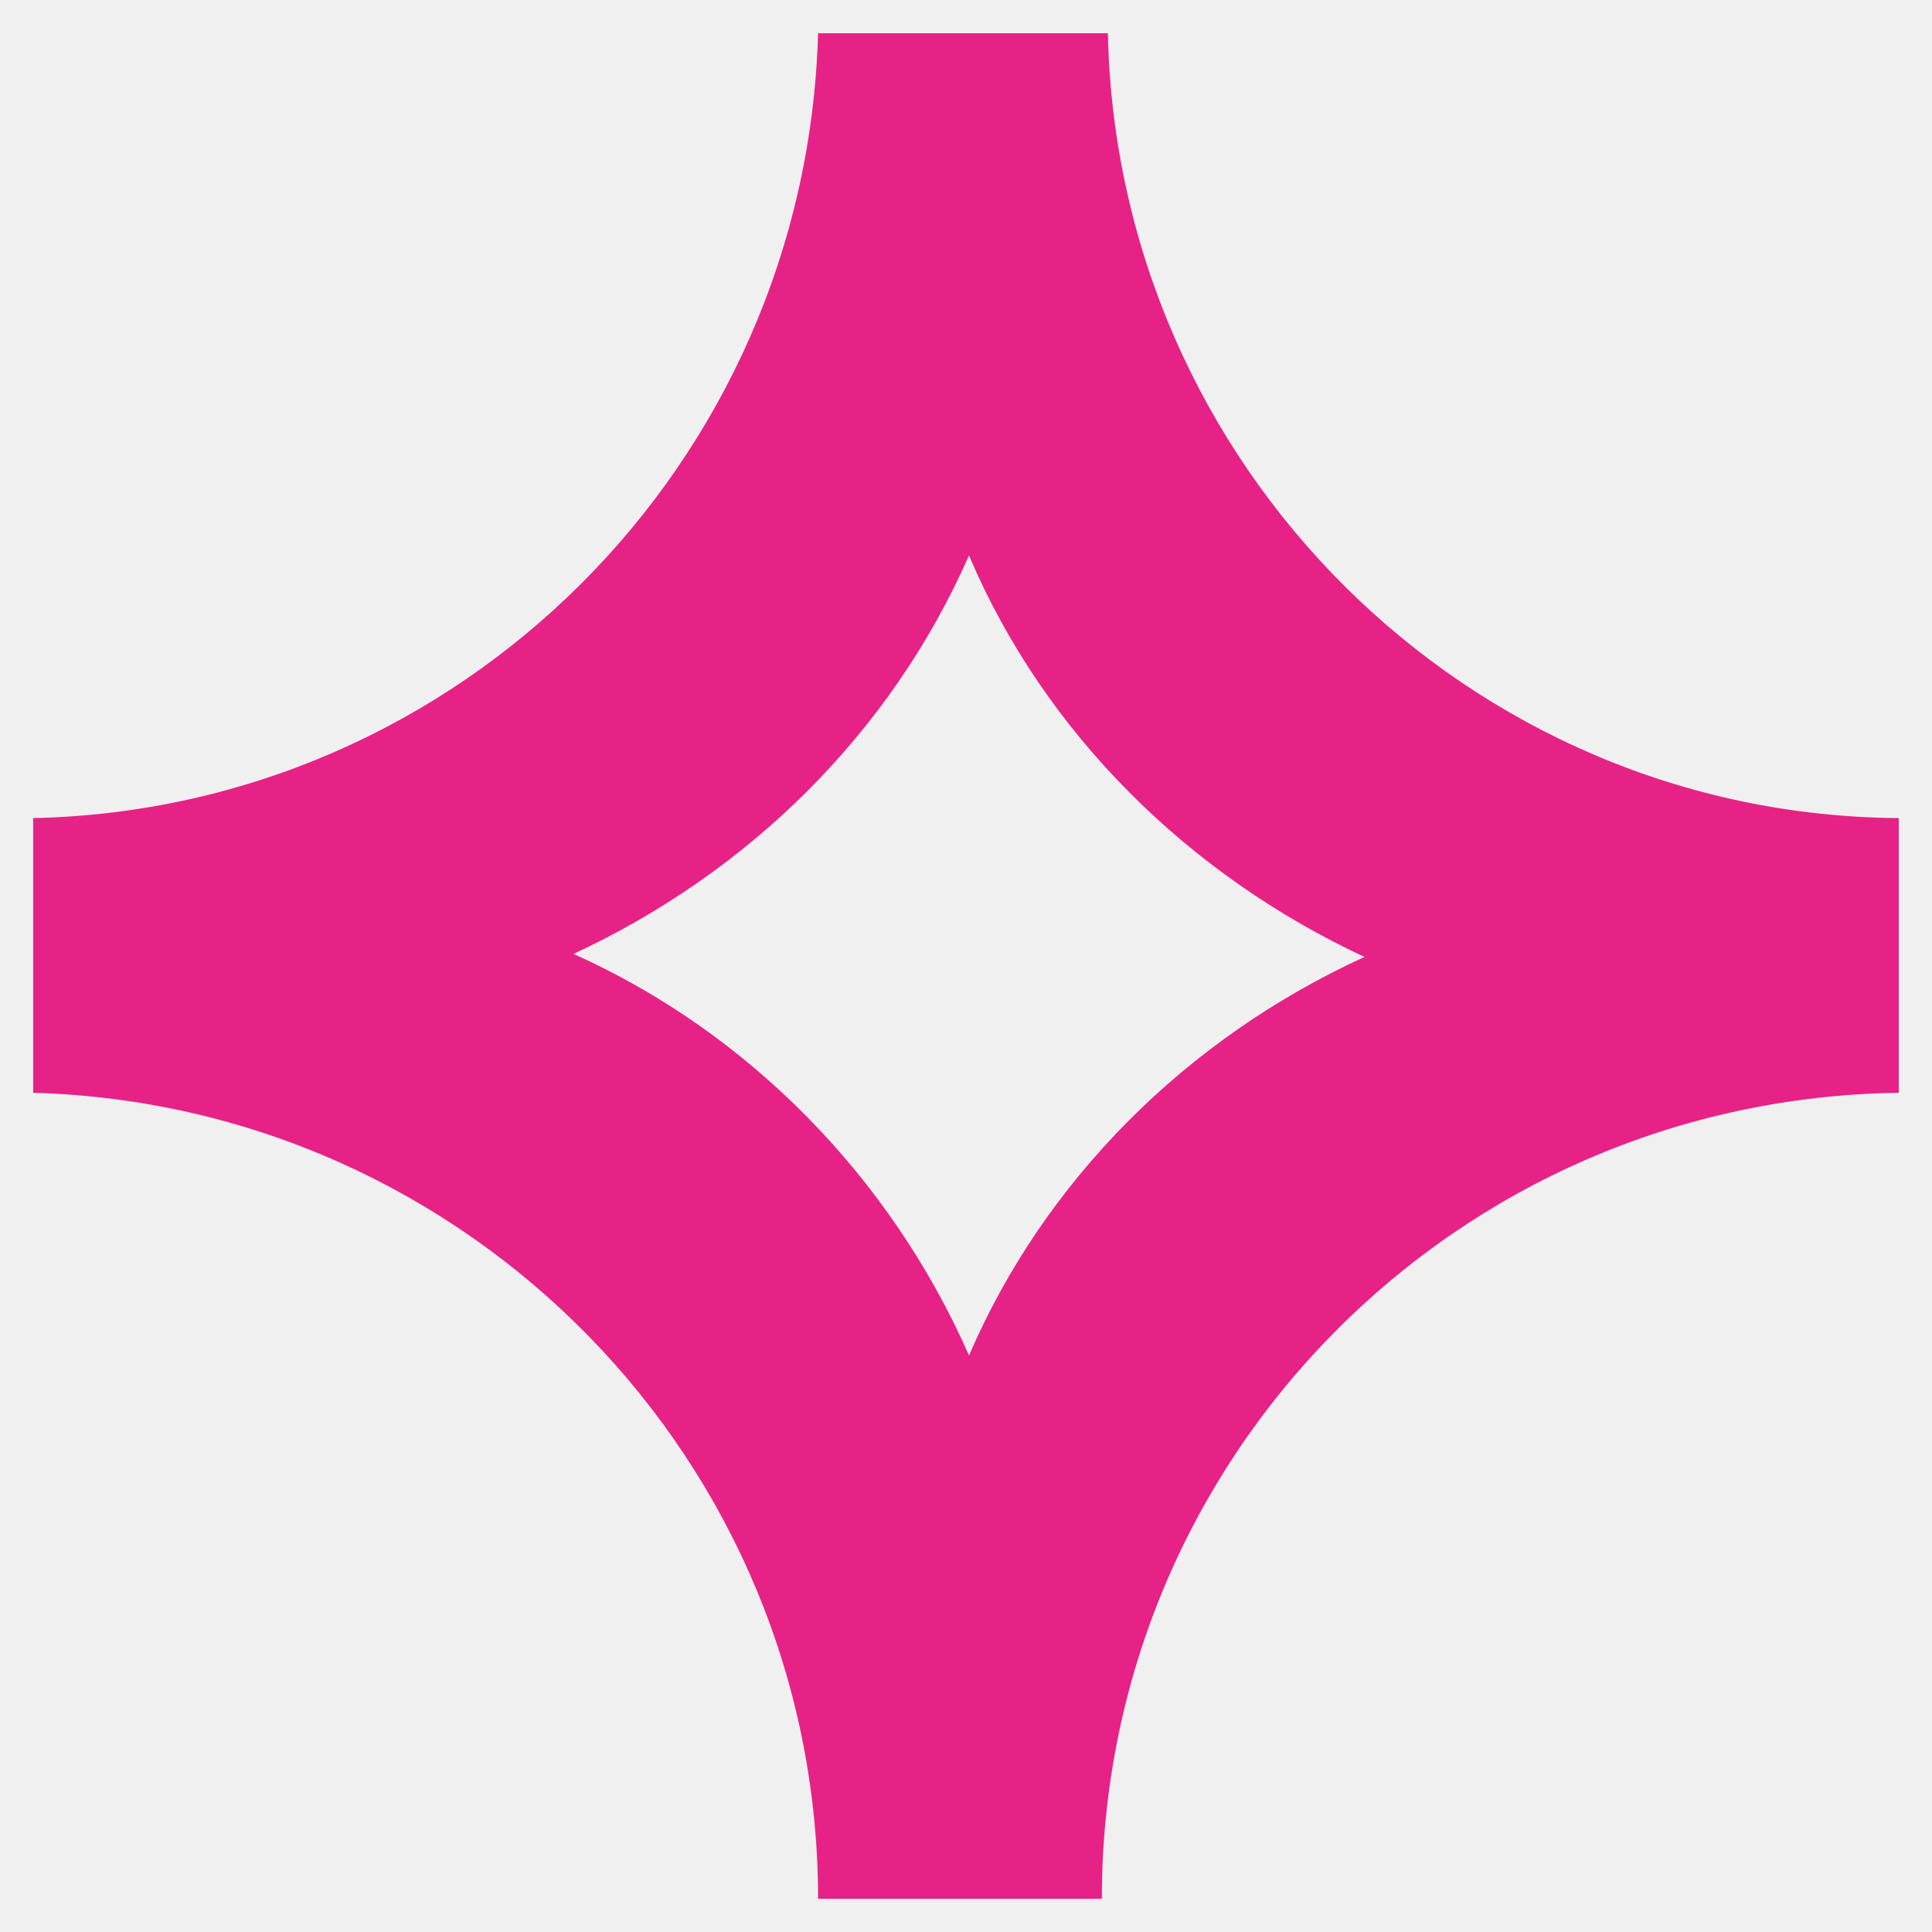
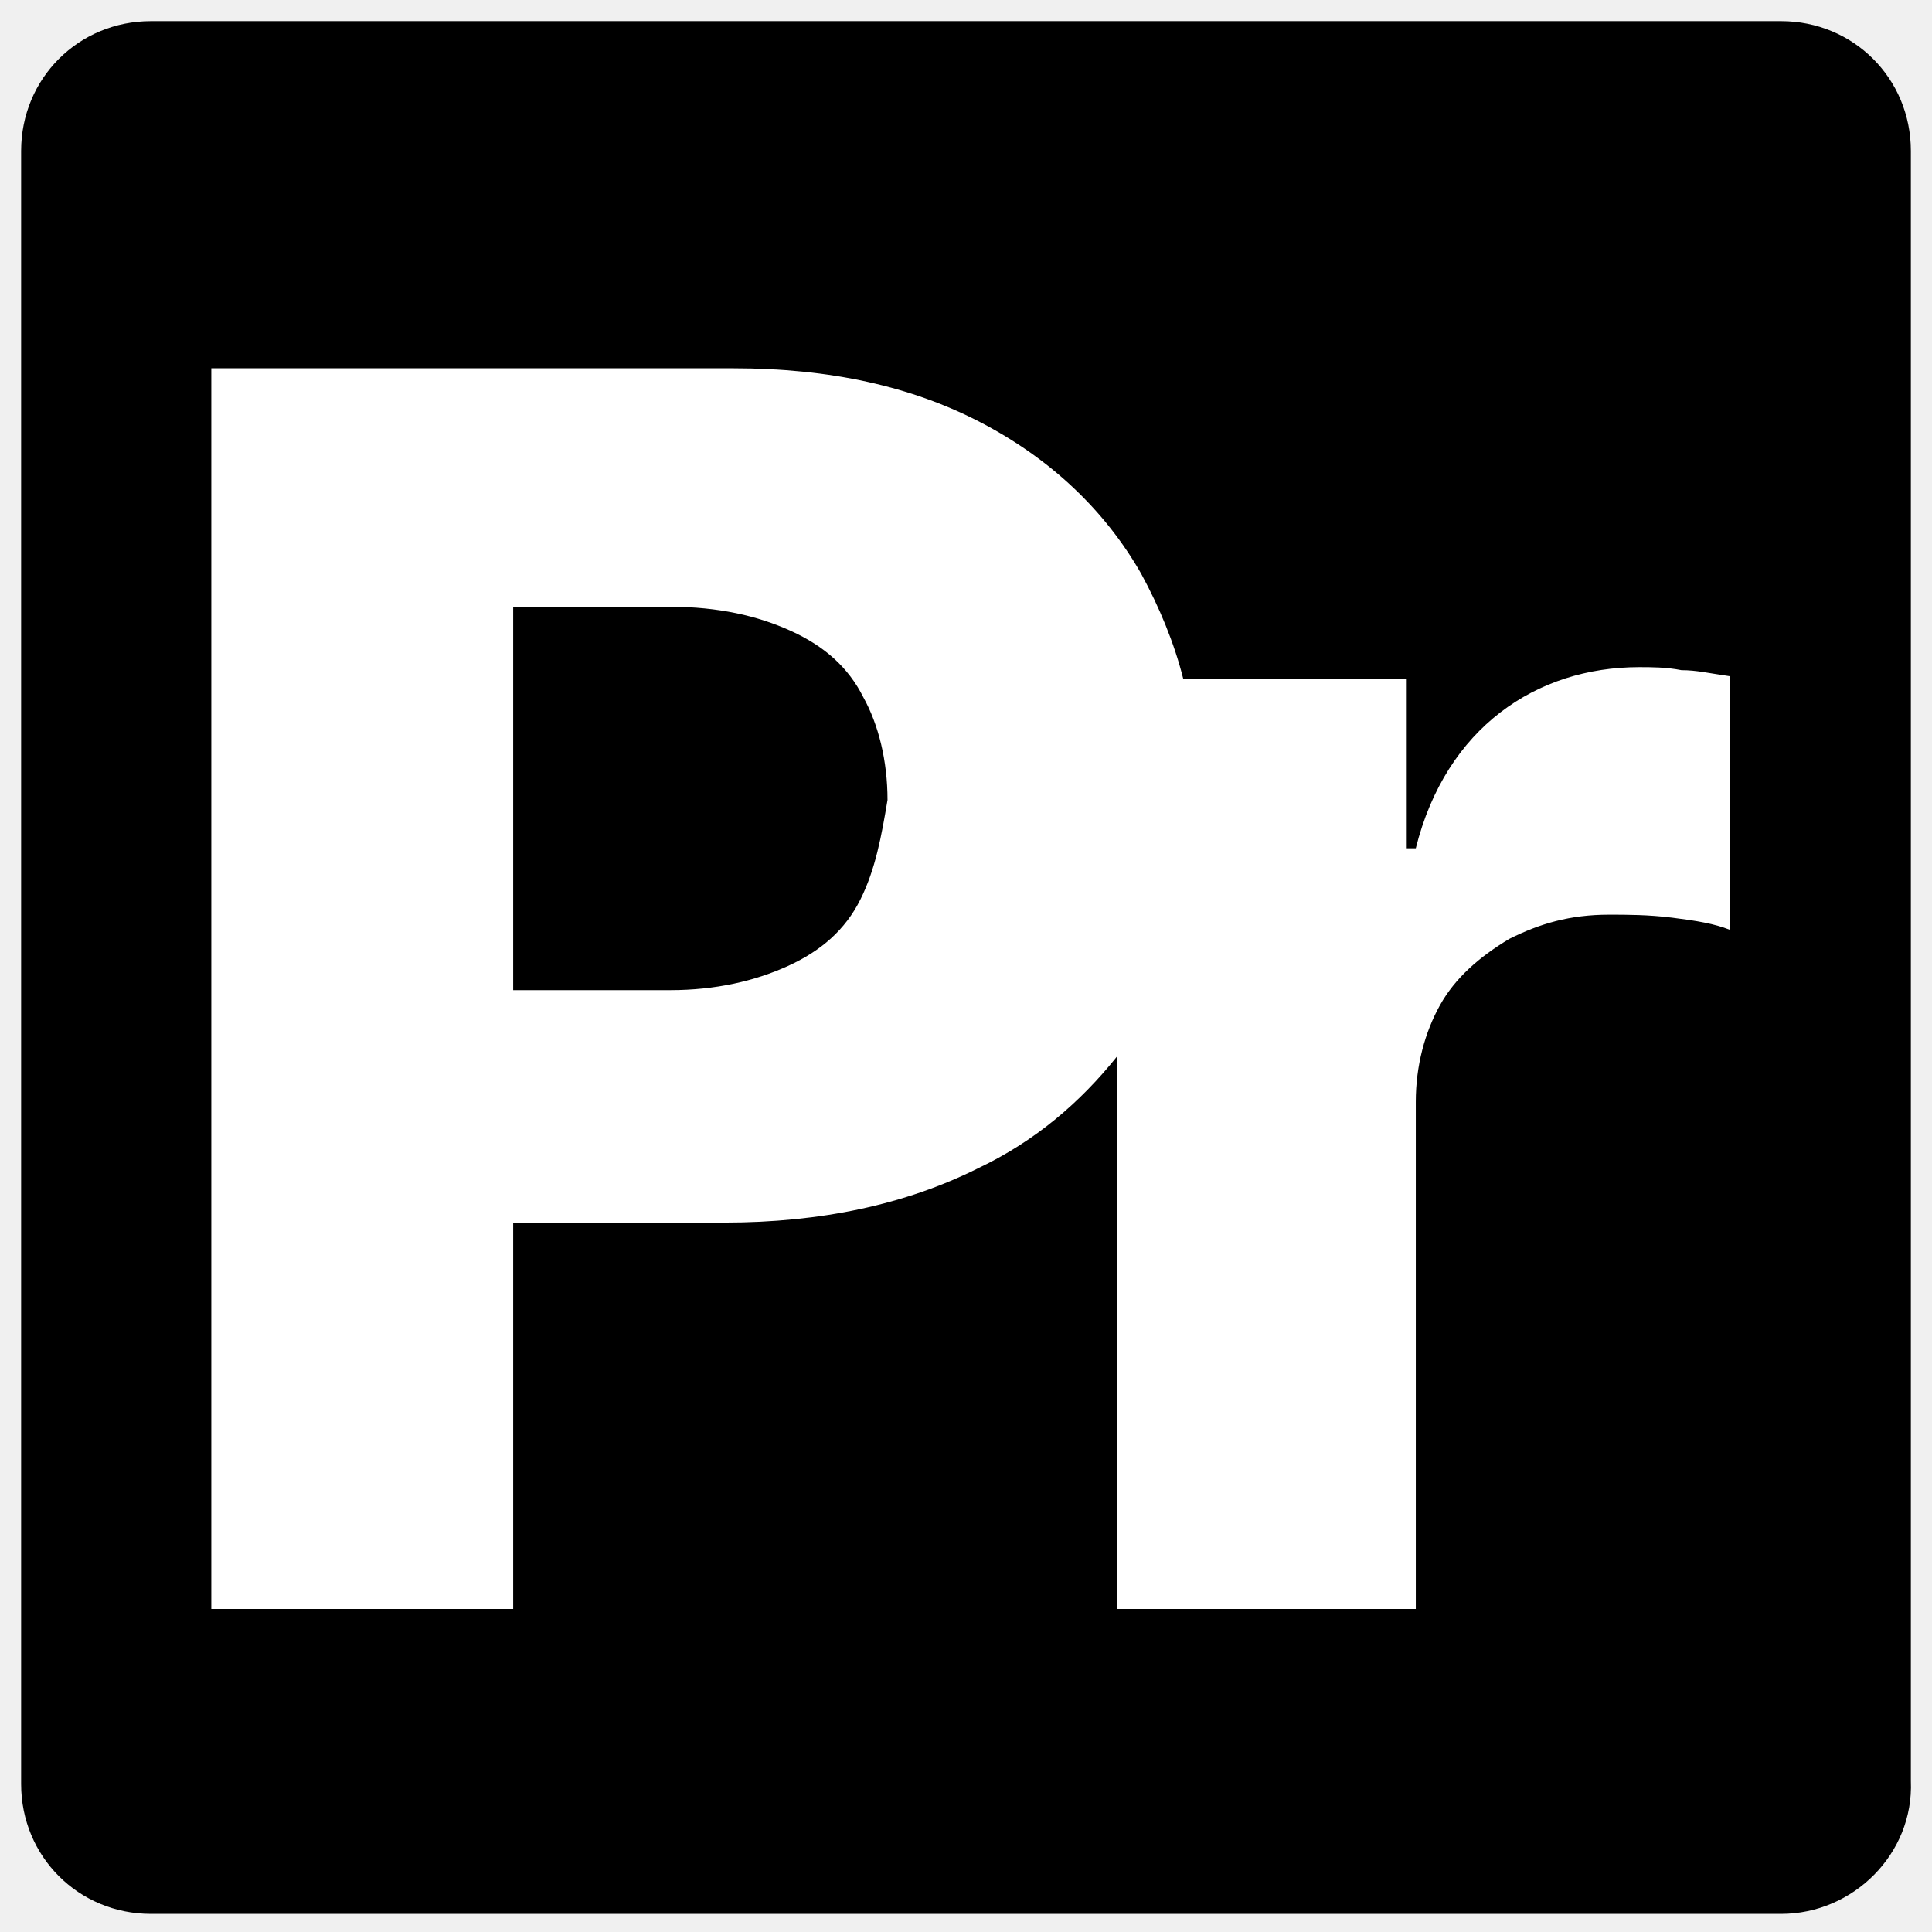
<svg xmlns="http://www.w3.org/2000/svg" version="1.1" id="Capa_1" x="0px" y="0px" viewBox="0 0 64 64" style="enable-background:new 0 0 64 64;" xml:space="preserve">
  <style type="text/css">
- 	.st0{fill:#E72286;}
+ 	.st0{fill:#FFFFFF;}
</style>
-   <path class="st0" d="M36.7,1.1h-9.6c-0.4,14.3-11.9,25.7-26,26v9.1c14.4,0.4,26,12.2,26,26.7h9.4c0-14.6,11.7-26.5,26.4-26.7v-9.1  C48.6,27,37,15.4,36.7,1.1z M32.1,44.9C29.5,39,24.8,34.2,19,31.6c5.8-2.7,10.5-7.3,13.1-13.2c2.5,5.9,7.3,10.6,13.1,13.3  C39.3,34.4,34.6,39.1,32.1,44.9z" />
+   <g>
+     <path d="M59,63.4H5c-2.4,0-4.3-1.9-4.3-4.3V5c0-2.4,1.9-4.3,4.3-4.3h54c2.4,0,4.3,1.9,4.3,4.3v54C63.4,61.4,61.4,63.4,59,63.4z" />
+     <path class="st0" d="M55.7,22.2c-0.5-0.1-1-0.1-1.4-0.1c-1.7,0-3.3,0.5-4.6,1.5c-1.3,1-2.3,2.5-2.8,4.5h-0.3v-5.6h-7.4   c-0.3-1.2-0.8-2.4-1.4-3.5c-1.2-2.1-3-3.8-5.3-5c-2.3-1.2-5-1.8-8.2-1.8H7v41.1h10V40.5h7c3.2,0,6-0.6,8.4-1.8   c1.9-0.9,3.4-2.2,4.6-3.7v18.3h9.9V36.5c0-1.2,0.3-2.3,0.8-3.2c0.5-0.9,1.3-1.6,2.3-2.2c1-0.5,2-0.8,3.3-0.8c0.6,0,1.3,0,2.1,0.1   c0.8,0.1,1.4,0.2,1.9,0.4v-8.4C56.6,22.3,56.2,22.2,55.7,22.2z M28.5,29.8c-0.5,1-1.3,1.7-2.4,2.2c-1.1,0.5-2.4,0.8-3.9,0.8H17   V20.1h5.2c1.6,0,2.9,0.3,4,0.8c1.1,0.5,1.9,1.2,2.4,2.2c0.5,0.9,0.8,2.1,0.8,3.4C29.2,27.7,29,28.8,28.5,29.8z" />
+   </g>
</svg>
